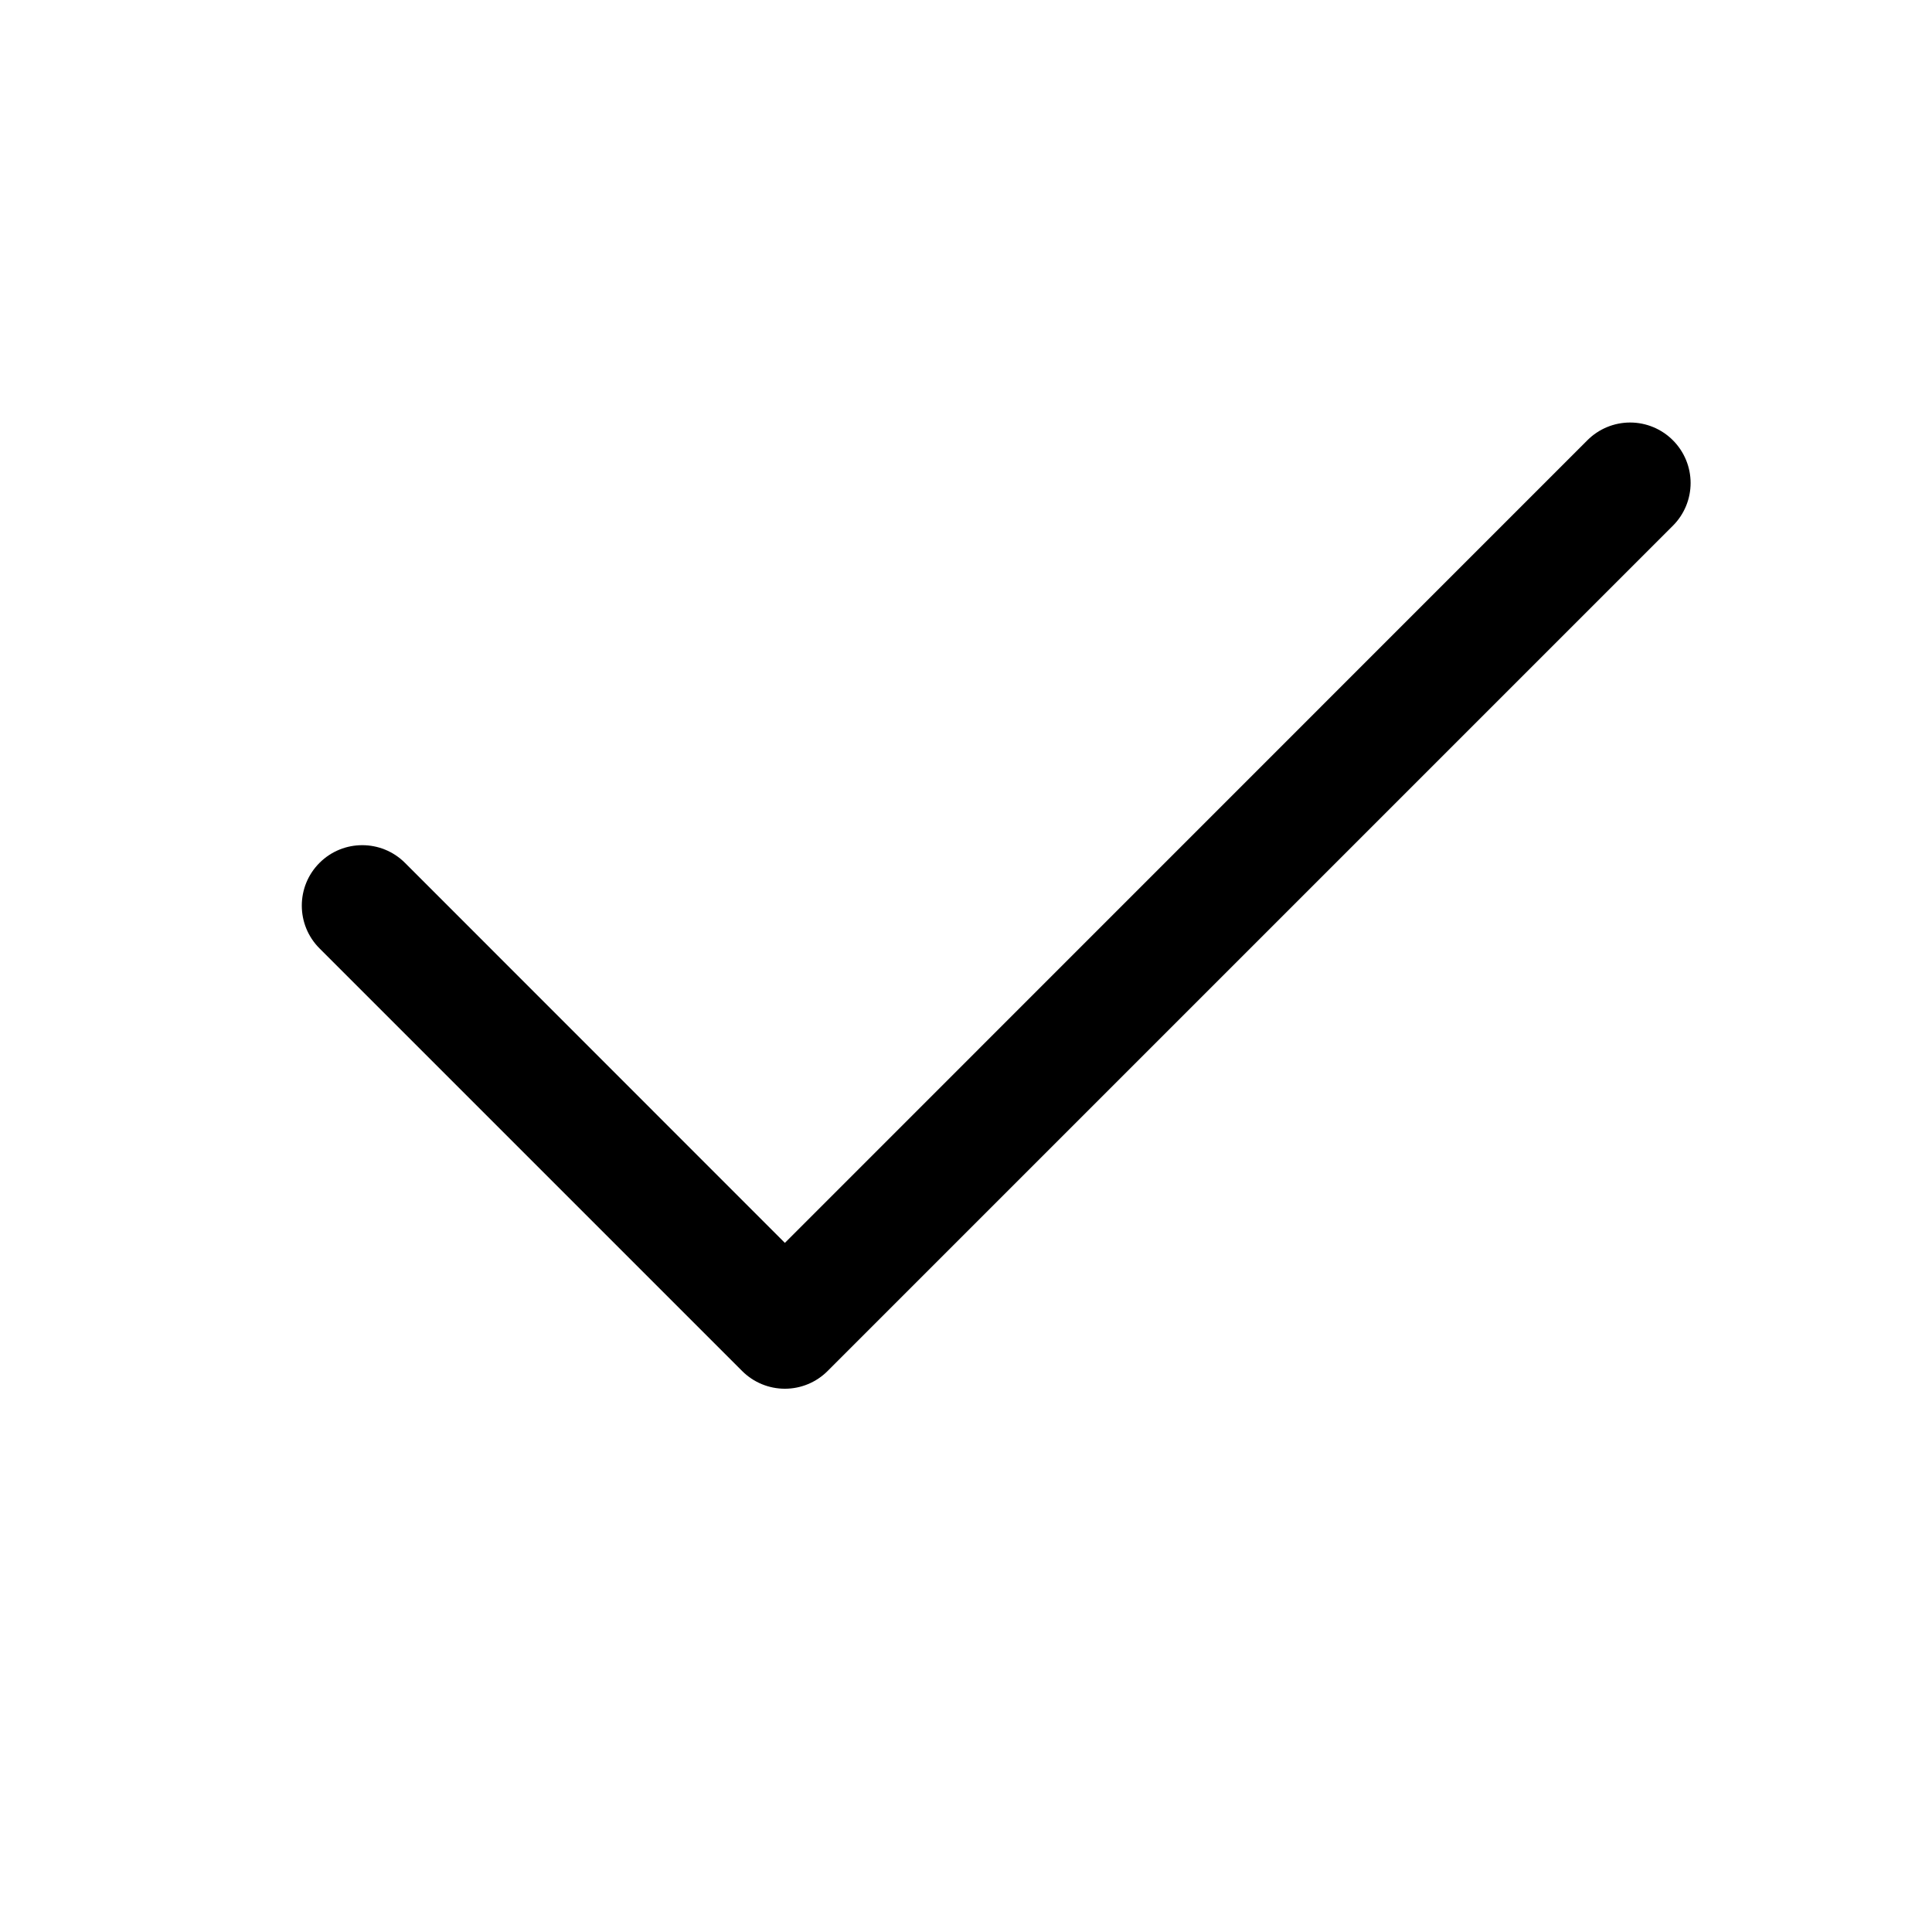
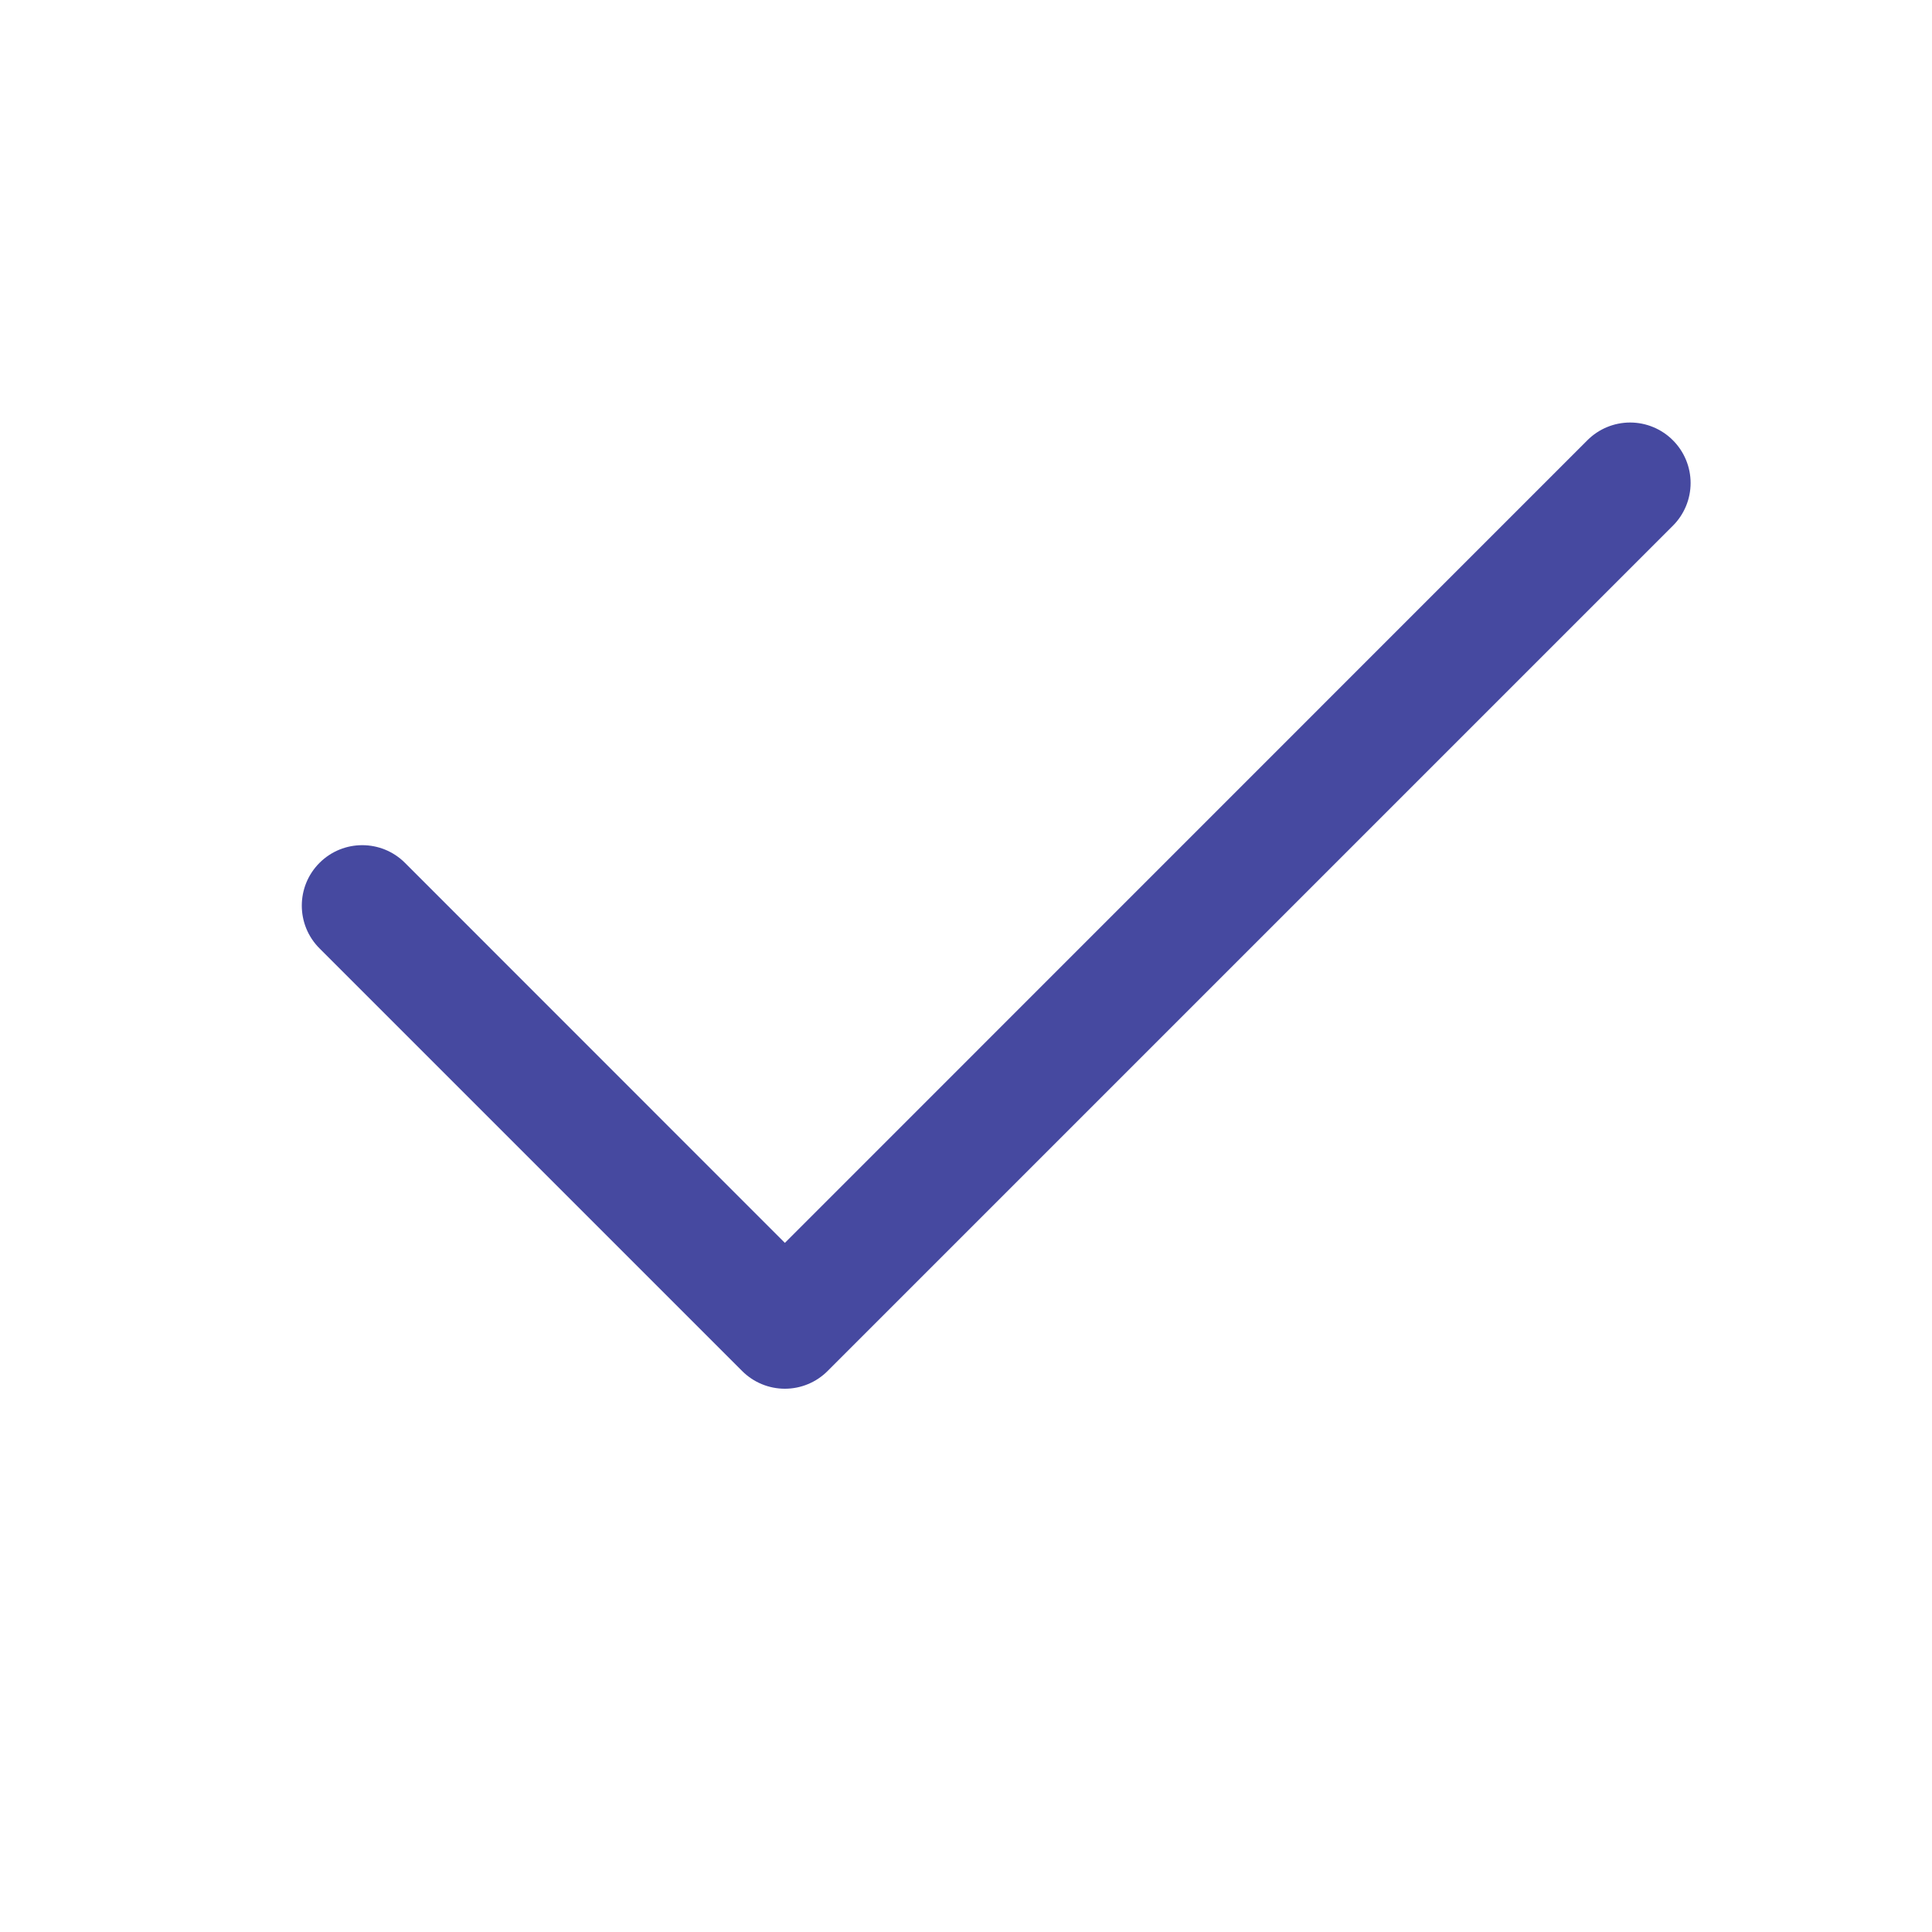
- <svg xmlns="http://www.w3.org/2000/svg" width="16" height="16" fill="currentColor" class="bi bi-check2" viewBox="0 0 16 16">
+ <svg xmlns="http://www.w3.org/2000/svg" width="16" height="16" fill="#4649a0" class="bi bi-check2" viewBox="0 0 16 16">
  <path d="M13.854 3.646a.5.5 0 0 1 0 .708l-7 7a.5.5 0 0 1-.708 0l-3.5-3.5a.5.5 0 1 1 .708-.708L6.5 10.293l6.646-6.647a.5.5 0 0 1 .708 0z" />
</svg>
